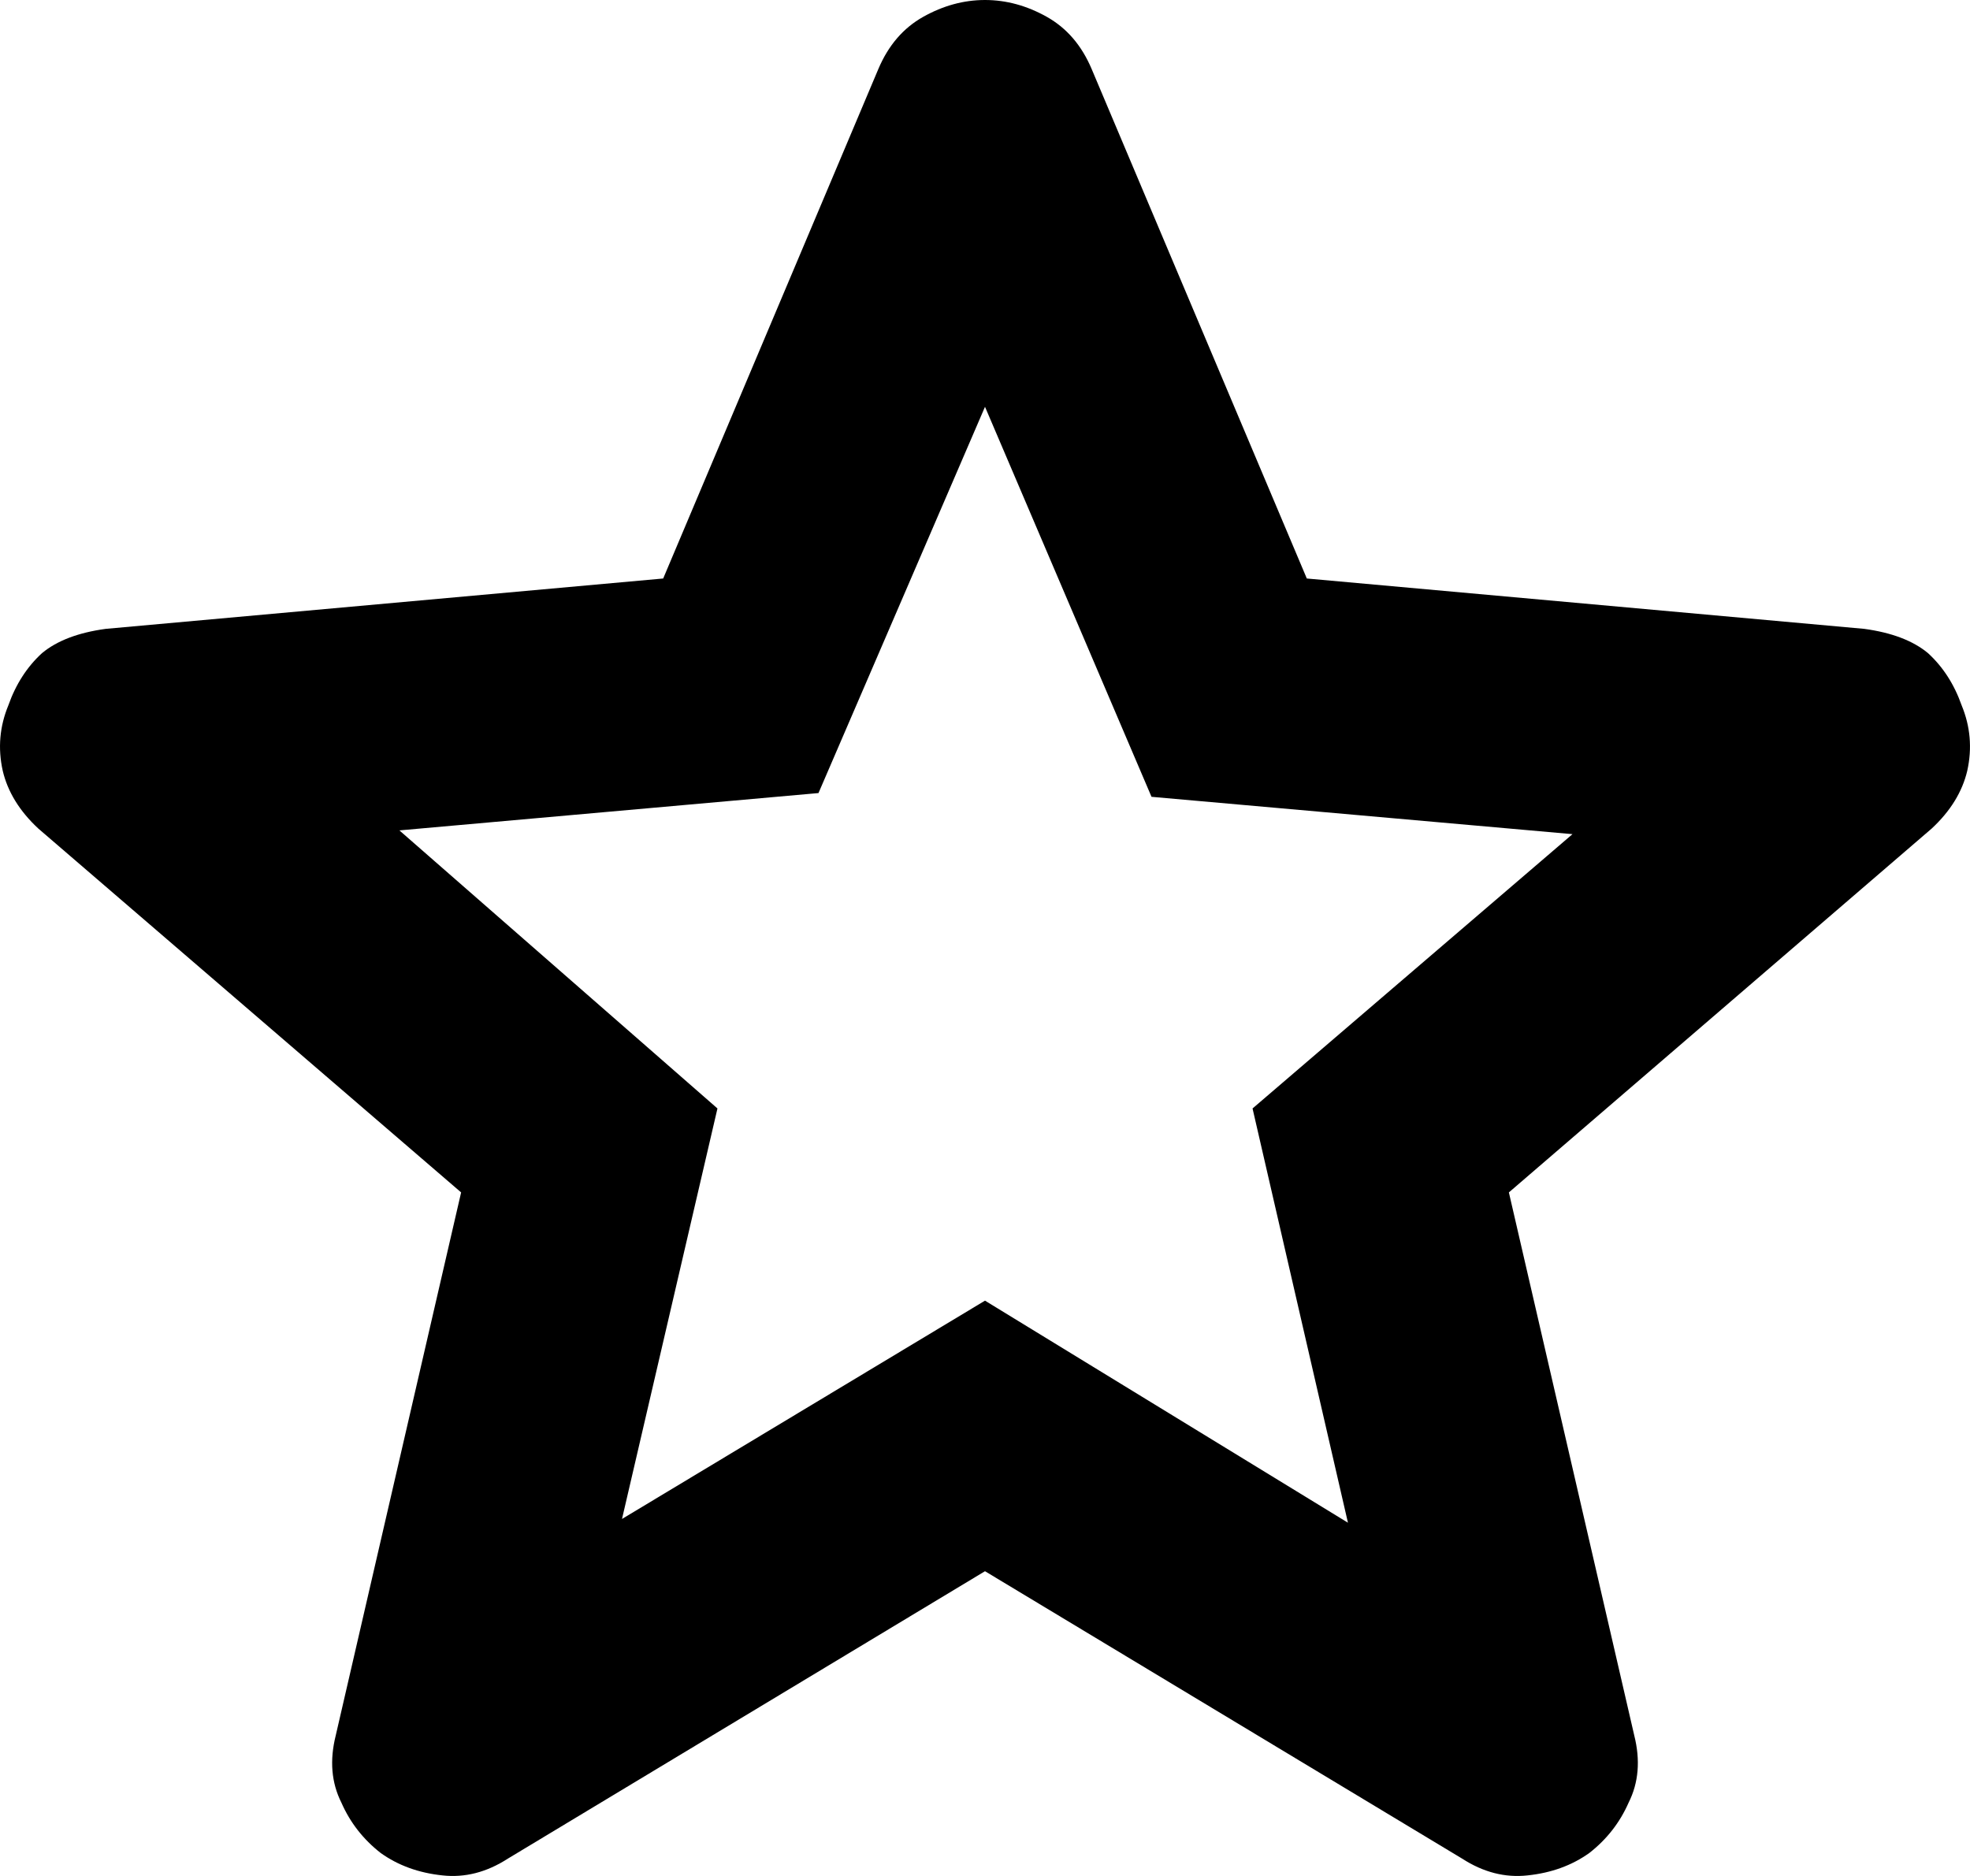
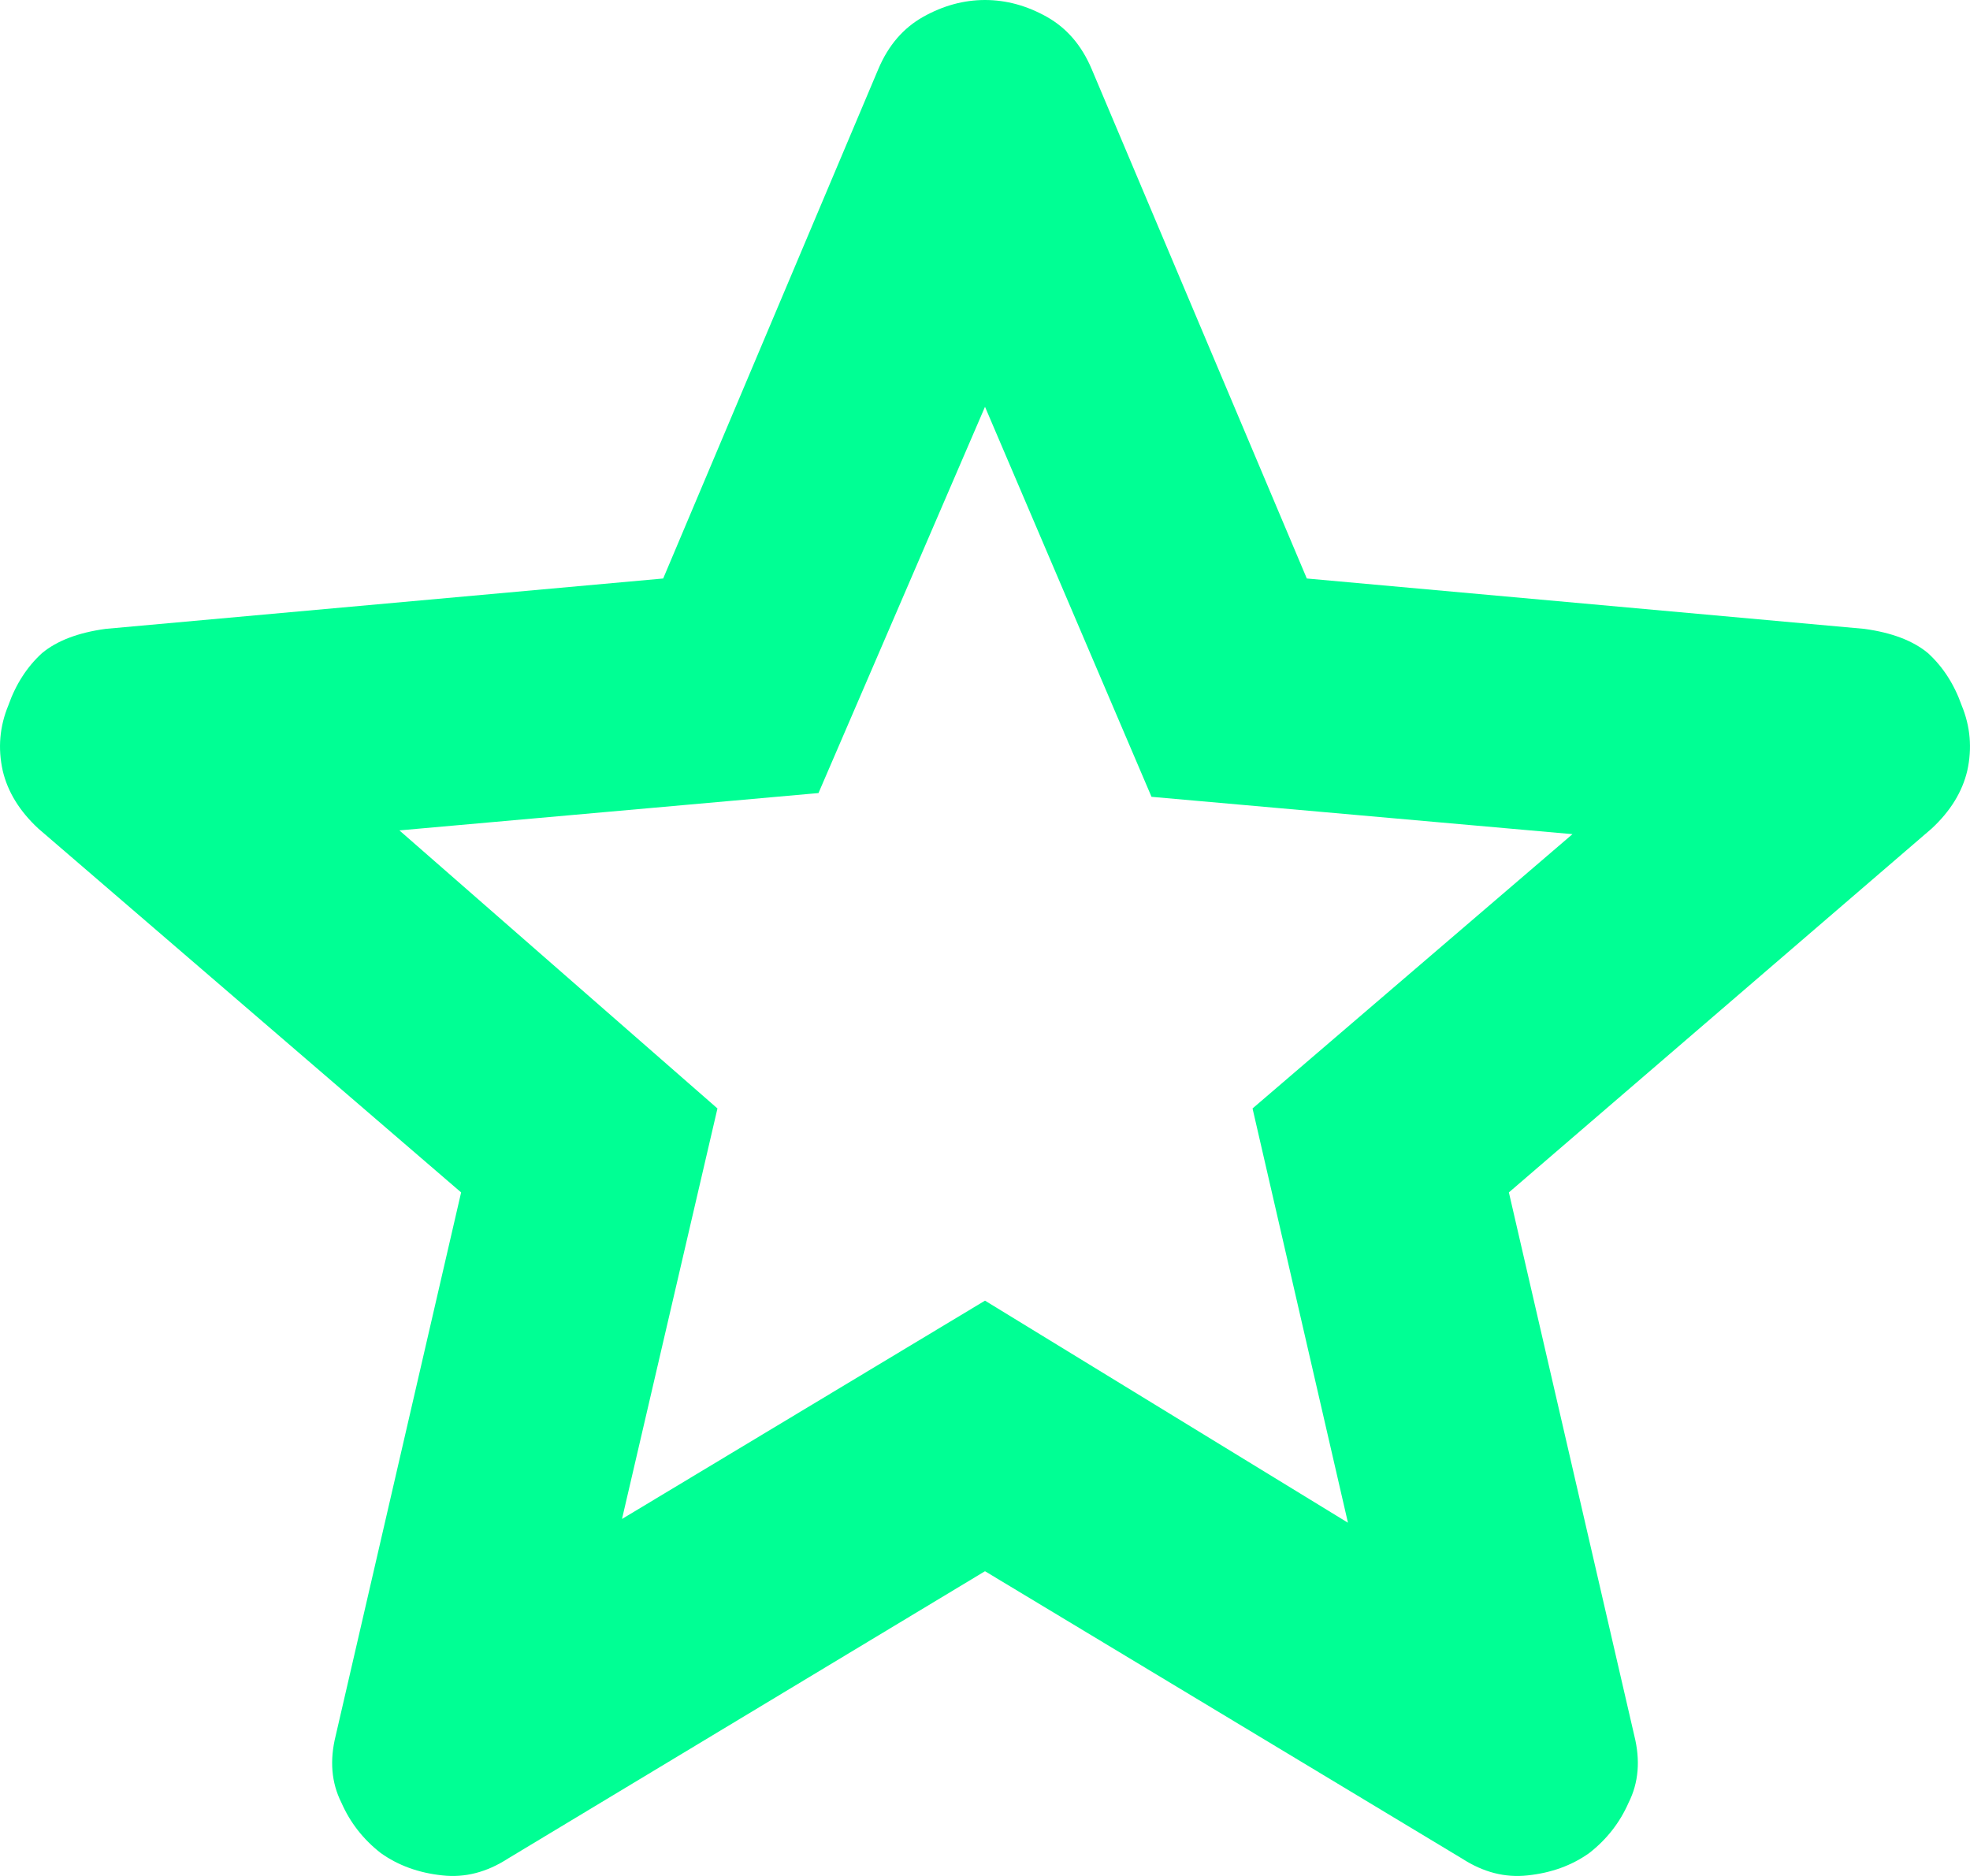
<svg xmlns="http://www.w3.org/2000/svg" width="42" height="40" viewBox="0 0 42 40" fill="none">
-   <path fill-rule="evenodd" clip-rule="evenodd" d="M21 33.502L10.828 39.63C10.376 39.922 9.911 40.041 9.432 39.988C8.927 39.935 8.488 39.776 8.116 39.51C7.743 39.219 7.464 38.86 7.278 38.436C7.065 38.012 7.025 37.534 7.158 37.004L9.831 25.425L0.816 17.666C0.417 17.295 0.164 16.884 0.058 16.433C-0.048 15.955 -0.008 15.491 0.178 15.04C0.337 14.589 0.577 14.218 0.896 13.926C1.215 13.661 1.667 13.489 2.252 13.409L14.139 12.335L18.726 1.472C18.939 0.968 19.258 0.597 19.684 0.358C20.109 0.12 20.548 0 21 0C21.452 0 21.891 0.12 22.316 0.358C22.742 0.597 23.061 0.968 23.274 1.472L27.861 12.335L39.748 13.409C40.333 13.489 40.785 13.661 41.104 13.926C41.423 14.218 41.663 14.589 41.822 15.04C42.008 15.491 42.048 15.955 41.942 16.433C41.836 16.884 41.583 17.295 41.184 17.666L32.169 25.425L34.842 37.004C34.975 37.534 34.935 38.012 34.722 38.436C34.536 38.86 34.257 39.219 33.884 39.51C33.512 39.776 33.073 39.935 32.568 39.988C32.089 40.041 31.624 39.922 31.172 39.63L21 33.502ZM13.261 32.388L21 27.733L28.738 32.468L26.704 23.635L33.525 17.786L24.55 16.99L21 8.674L17.45 16.91L8.515 17.706L15.296 23.635L13.261 32.388Z" fill="black" />
+   <path fill-rule="evenodd" clip-rule="evenodd" d="M21 33.502L10.828 39.63C10.376 39.922 9.911 40.041 9.432 39.988C8.927 39.935 8.488 39.776 8.116 39.51C7.743 39.219 7.464 38.86 7.278 38.436C7.065 38.012 7.025 37.534 7.158 37.004L9.831 25.425L0.816 17.666C0.417 17.295 0.164 16.884 0.058 16.433C-0.048 15.955 -0.008 15.491 0.178 15.04C0.337 14.589 0.577 14.218 0.896 13.926C1.215 13.661 1.667 13.489 2.252 13.409L14.139 12.335L18.726 1.472C18.939 0.968 19.258 0.597 19.684 0.358C20.109 0.12 20.548 0 21 0C21.452 0 21.891 0.12 22.316 0.358C22.742 0.597 23.061 0.968 23.274 1.472L27.861 12.335L39.748 13.409C40.333 13.489 40.785 13.661 41.104 13.926C41.423 14.218 41.663 14.589 41.822 15.04C42.008 15.491 42.048 15.955 41.942 16.433C41.836 16.884 41.583 17.295 41.184 17.666L32.169 25.425L34.842 37.004C34.975 37.534 34.935 38.012 34.722 38.436C34.536 38.86 34.257 39.219 33.884 39.51C33.512 39.776 33.073 39.935 32.568 39.988C32.089 40.041 31.624 39.922 31.172 39.63L21 33.502ZM13.261 32.388L21 27.733L28.738 32.468L26.704 23.635L33.525 17.786L24.55 16.99L21 8.674L17.45 16.91L8.515 17.706L15.296 23.635L13.261 32.388Z" fill="#00FF94" />
</svg>
